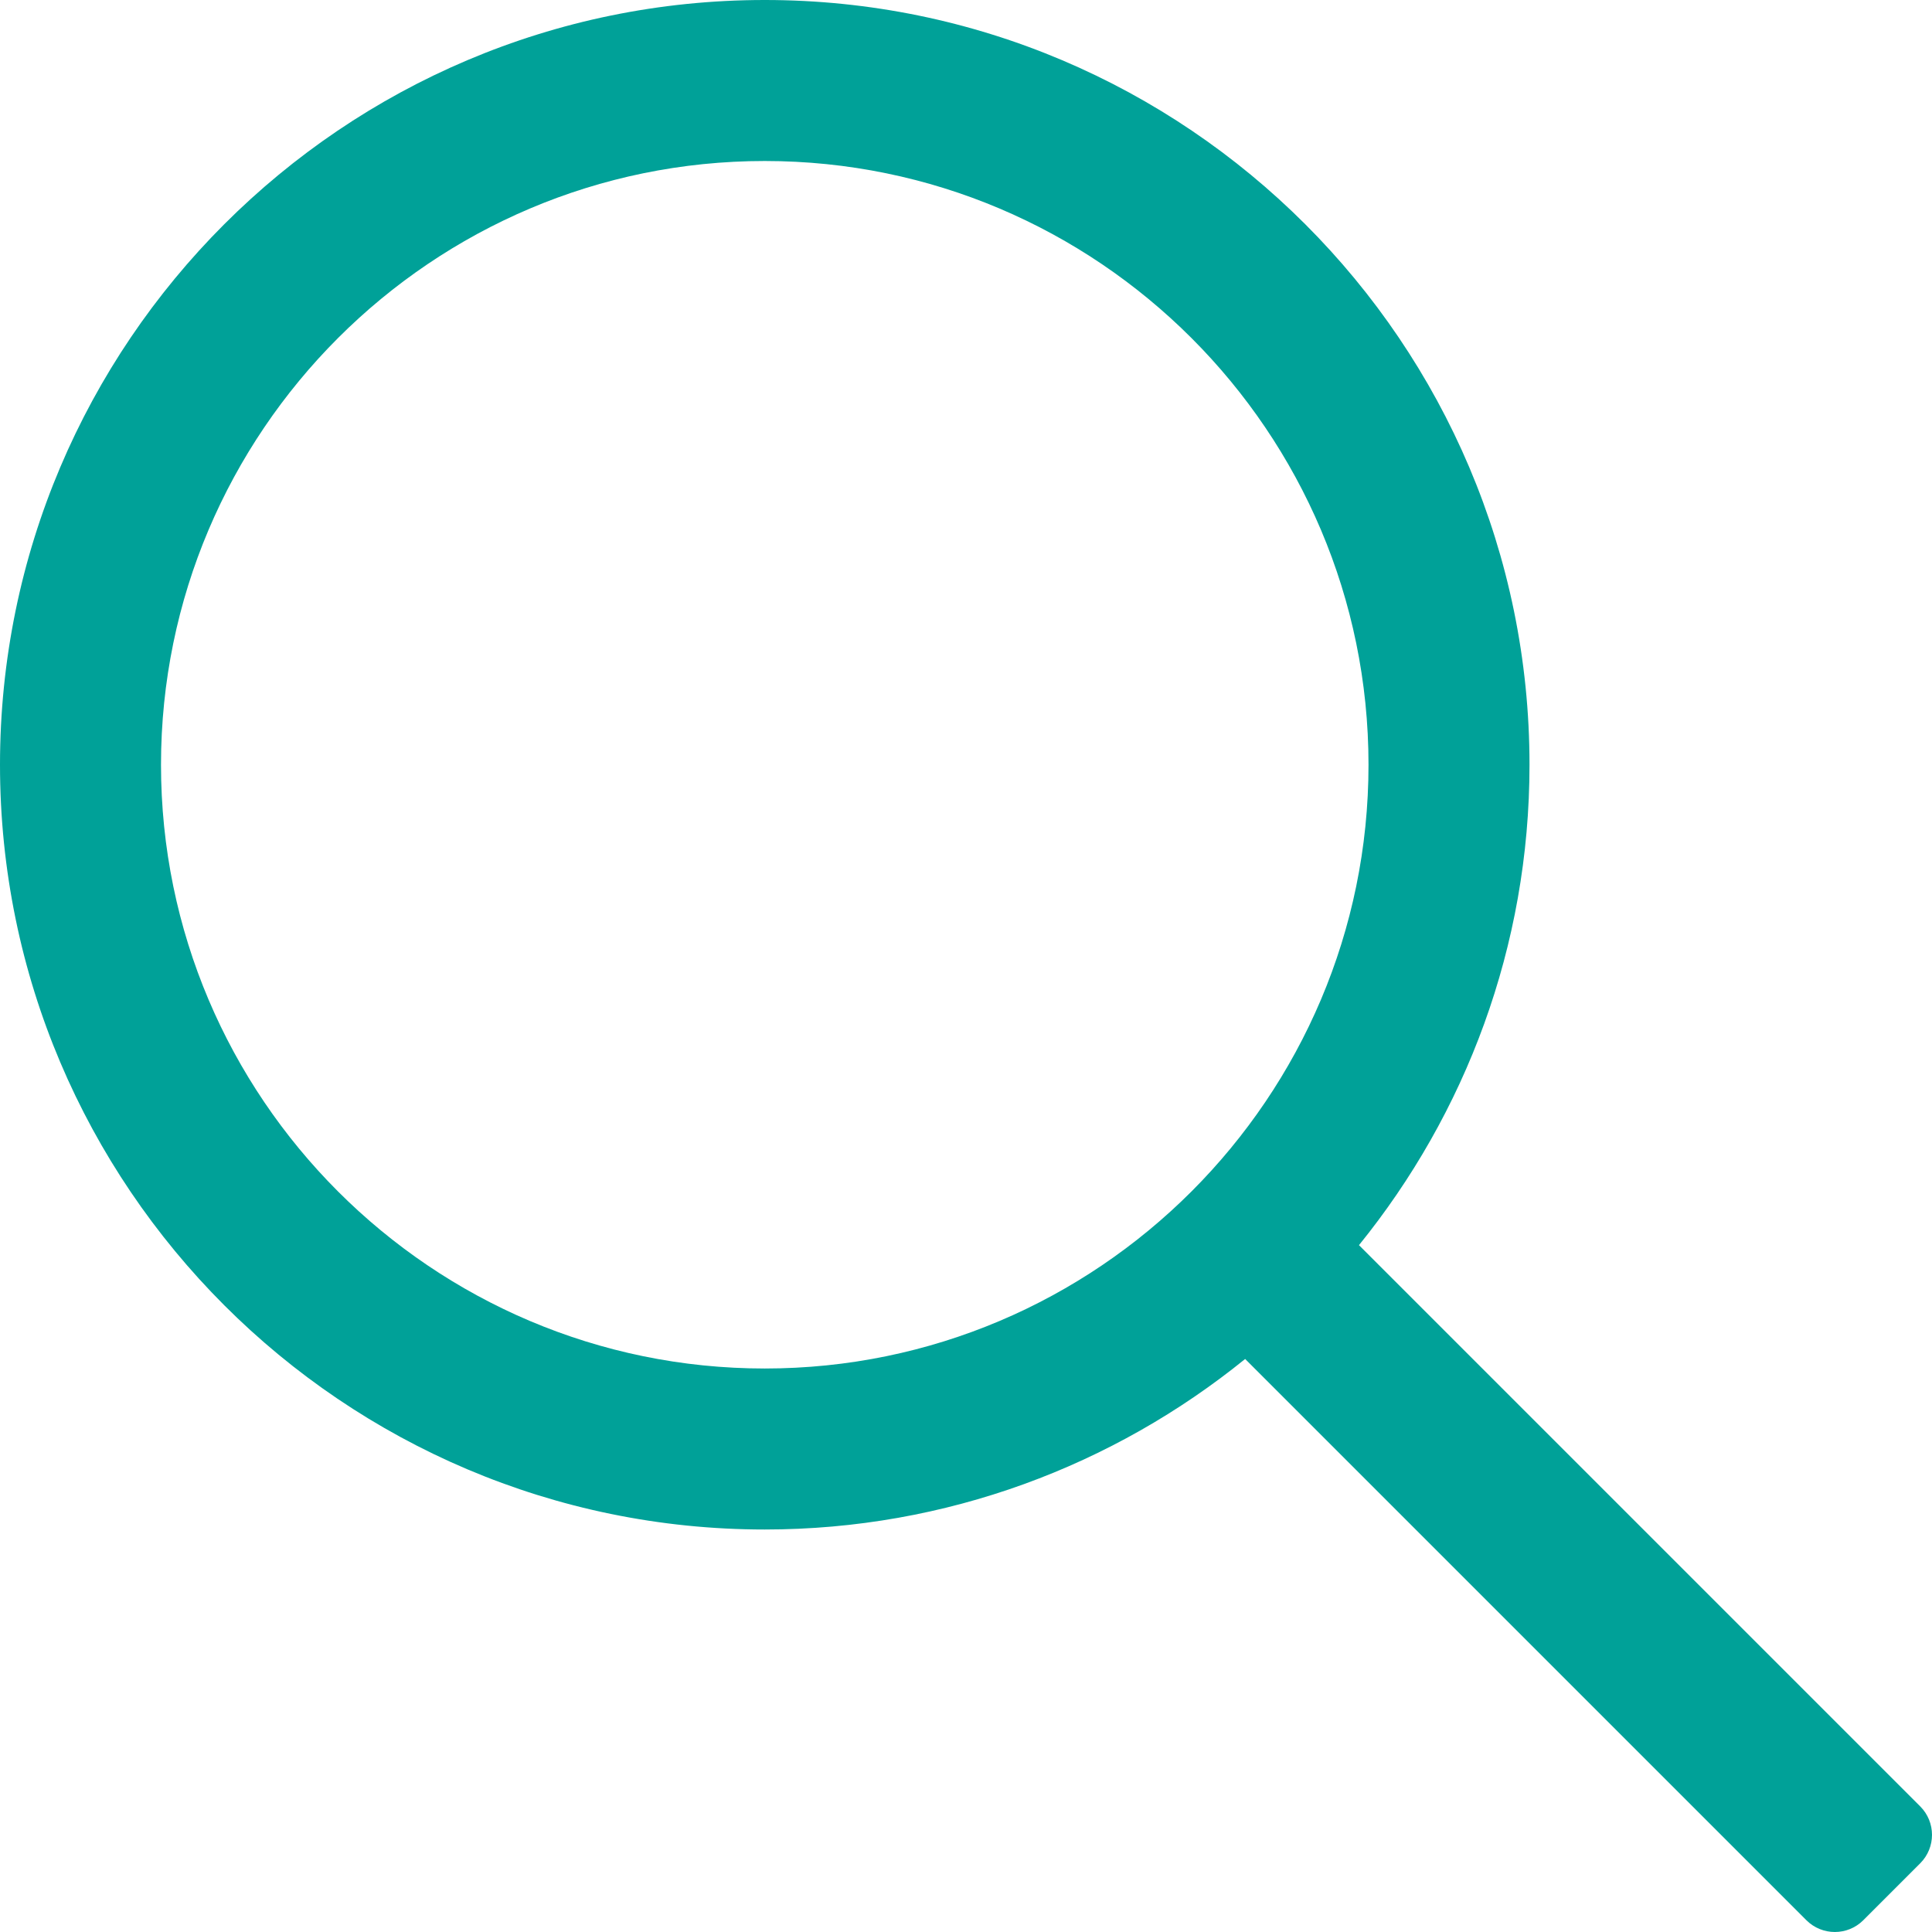
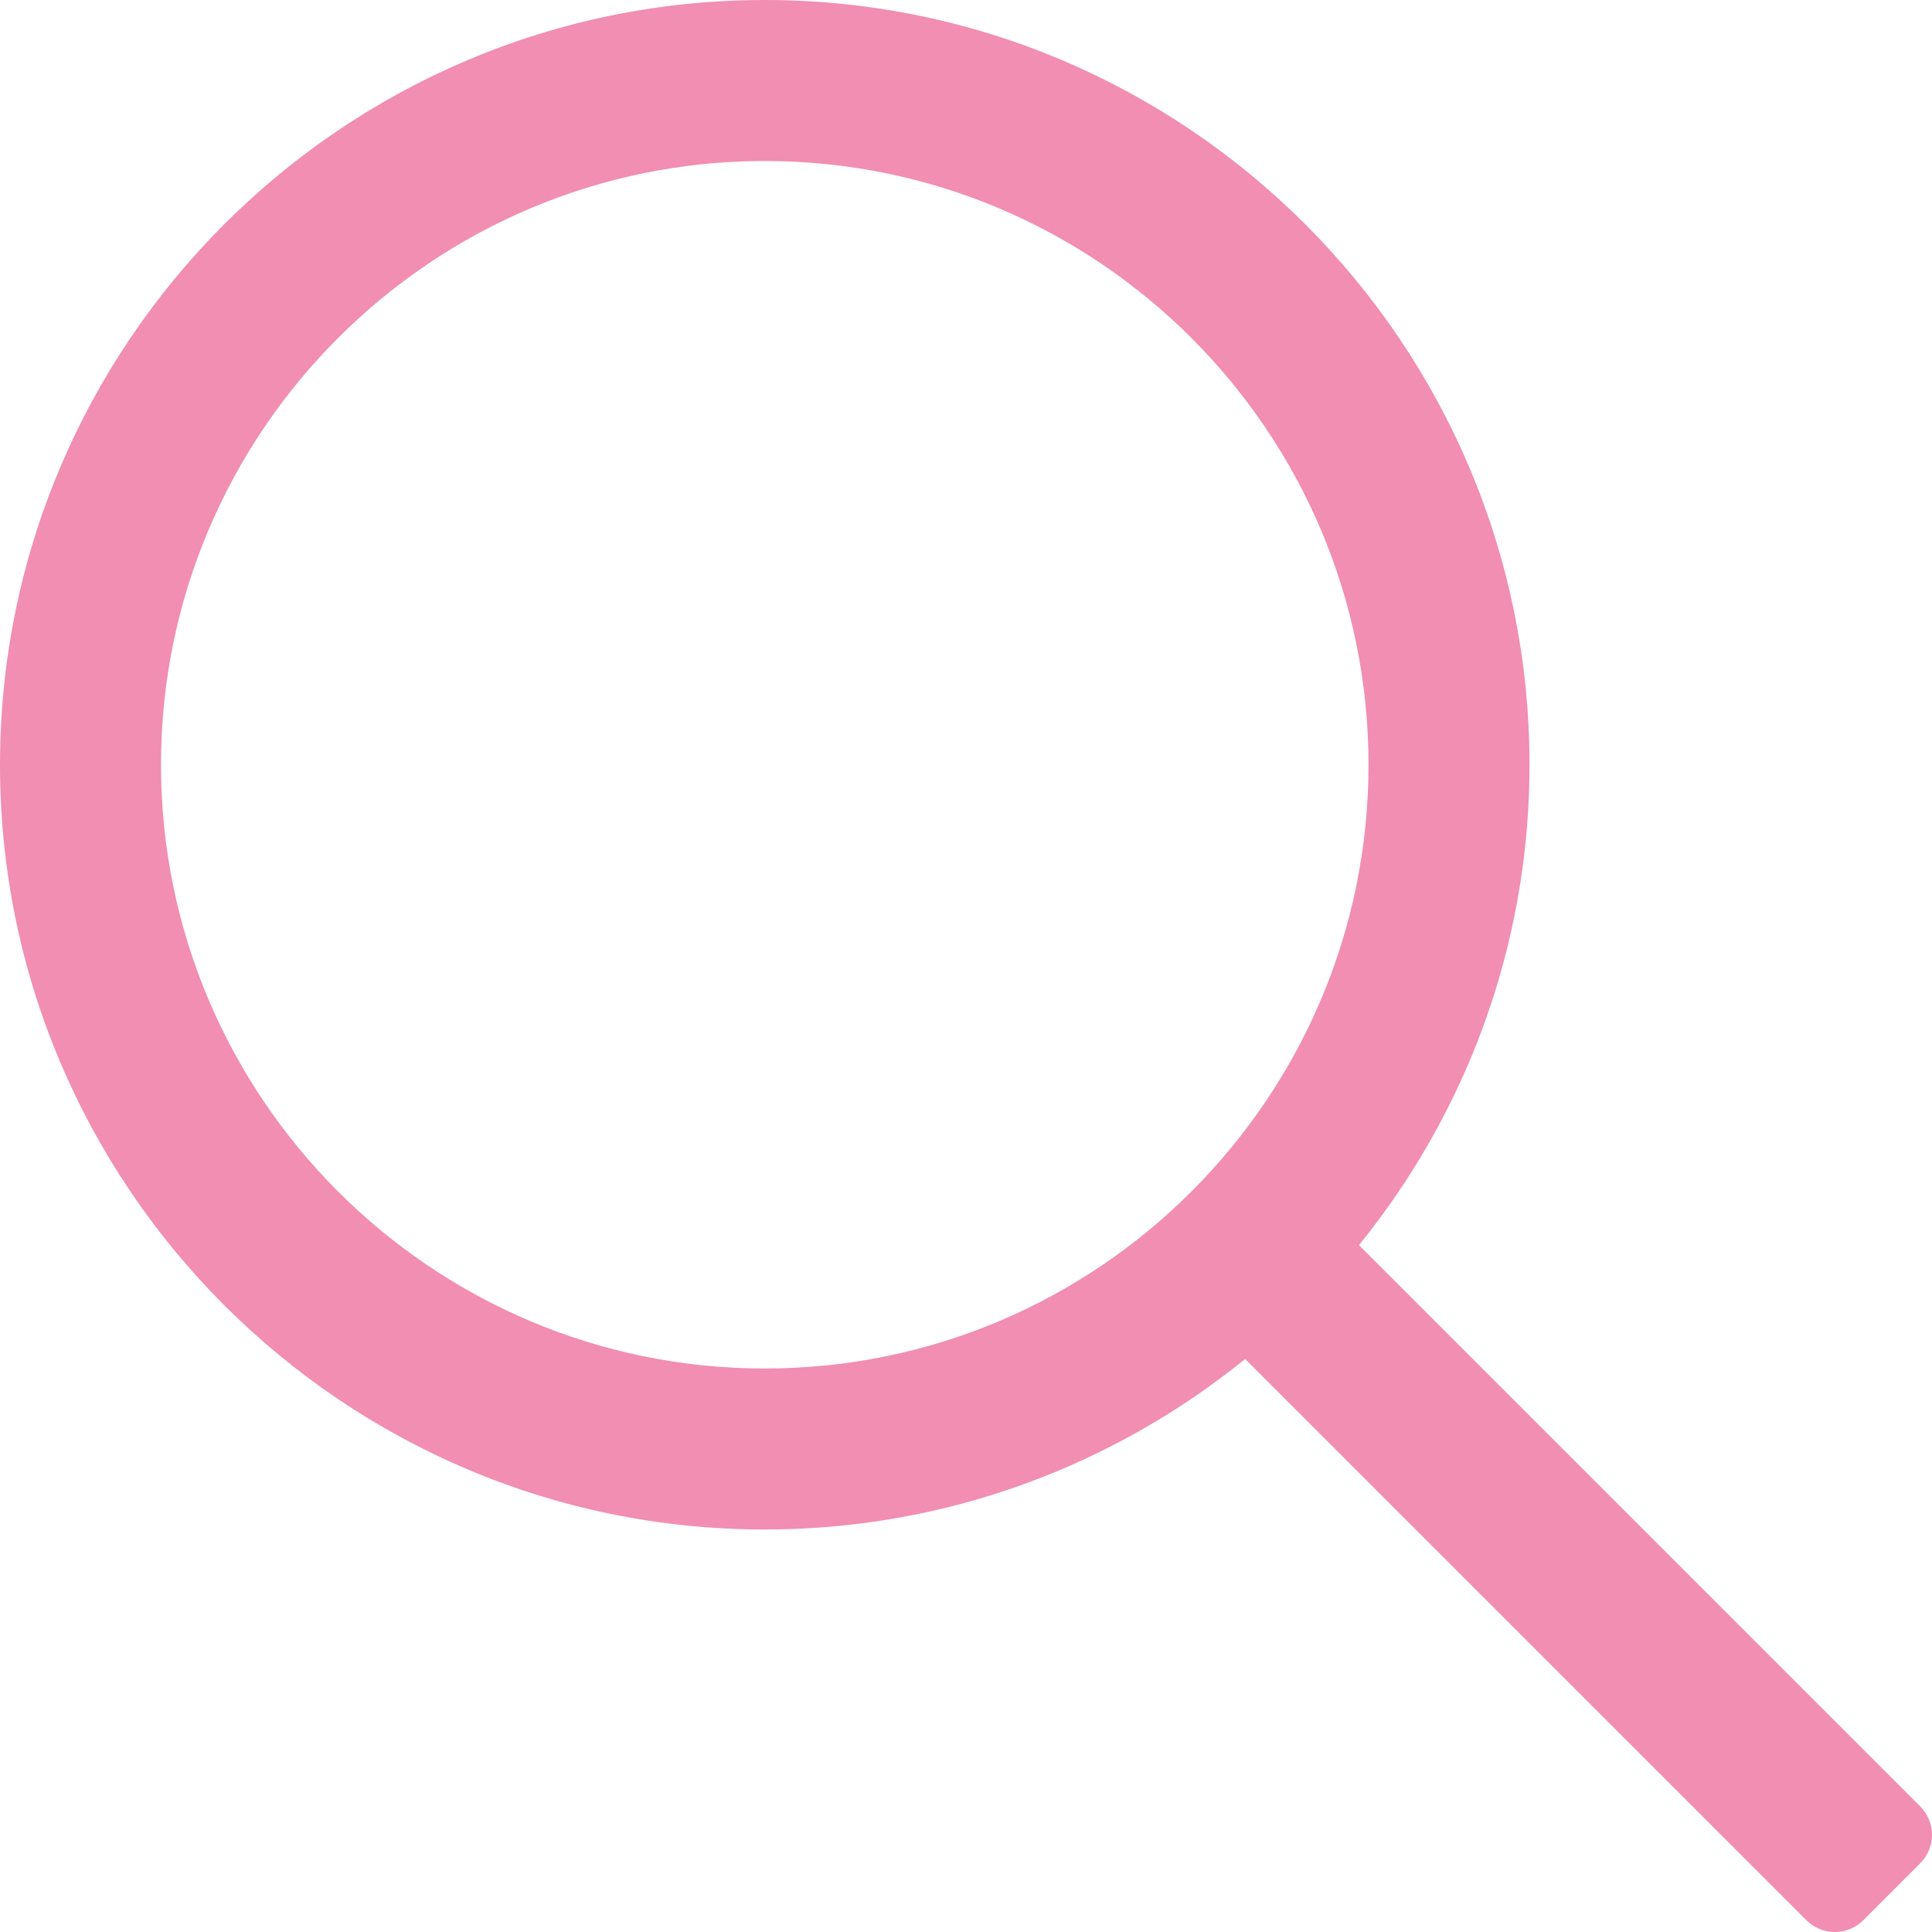
<svg xmlns="http://www.w3.org/2000/svg" version="1.1" id="Capa_1" x="0px" y="0px" viewBox="0 0 511.999 511.999" style="enable-background:new 0 0 511.999 511.999;" xml:space="preserve" width="512px" height="512px" class="">
  <g>
    <g>
      <g>
-         <path d="M508.874,478.708L360.142,329.976c28.21-34.827,45.191-79.103,45.191-127.309c0-111.75-90.917-202.667-202.667-202.667    S0,90.917,0,202.667s90.917,202.667,202.667,202.667c48.206,0,92.482-16.982,127.309-45.191l148.732,148.732    c4.167,4.165,10.919,4.165,15.086,0l15.081-15.082C513.04,489.627,513.04,482.873,508.874,478.708z M202.667,362.667    c-88.229,0-160-71.771-160-160s71.771-160,160-160s160,71.771,160,160S290.896,362.667,202.667,362.667z" data-original="#000000" class="active-path" data-old_color="#000000" fill="#00a198" />
+         <path d="M508.874,478.708L360.142,329.976c28.21-34.827,45.191-79.103,45.191-127.309c0-111.75-90.917-202.667-202.667-202.667    S0,90.917,0,202.667s90.917,202.667,202.667,202.667c48.206,0,92.482-16.982,127.309-45.191l148.732,148.732    c4.167,4.165,10.919,4.165,15.086,0l15.081-15.082C513.04,489.627,513.04,482.873,508.874,478.708z M202.667,362.667    c-88.229,0-160-71.771-160-160s71.771-160,160-160s160,71.771,160,160S290.896,362.667,202.667,362.667z" data-original="#000000" class="active-path" data-old_color="#000000" fill="#F18EB1" />
      </g>
    </g>
  </g>
</svg>
